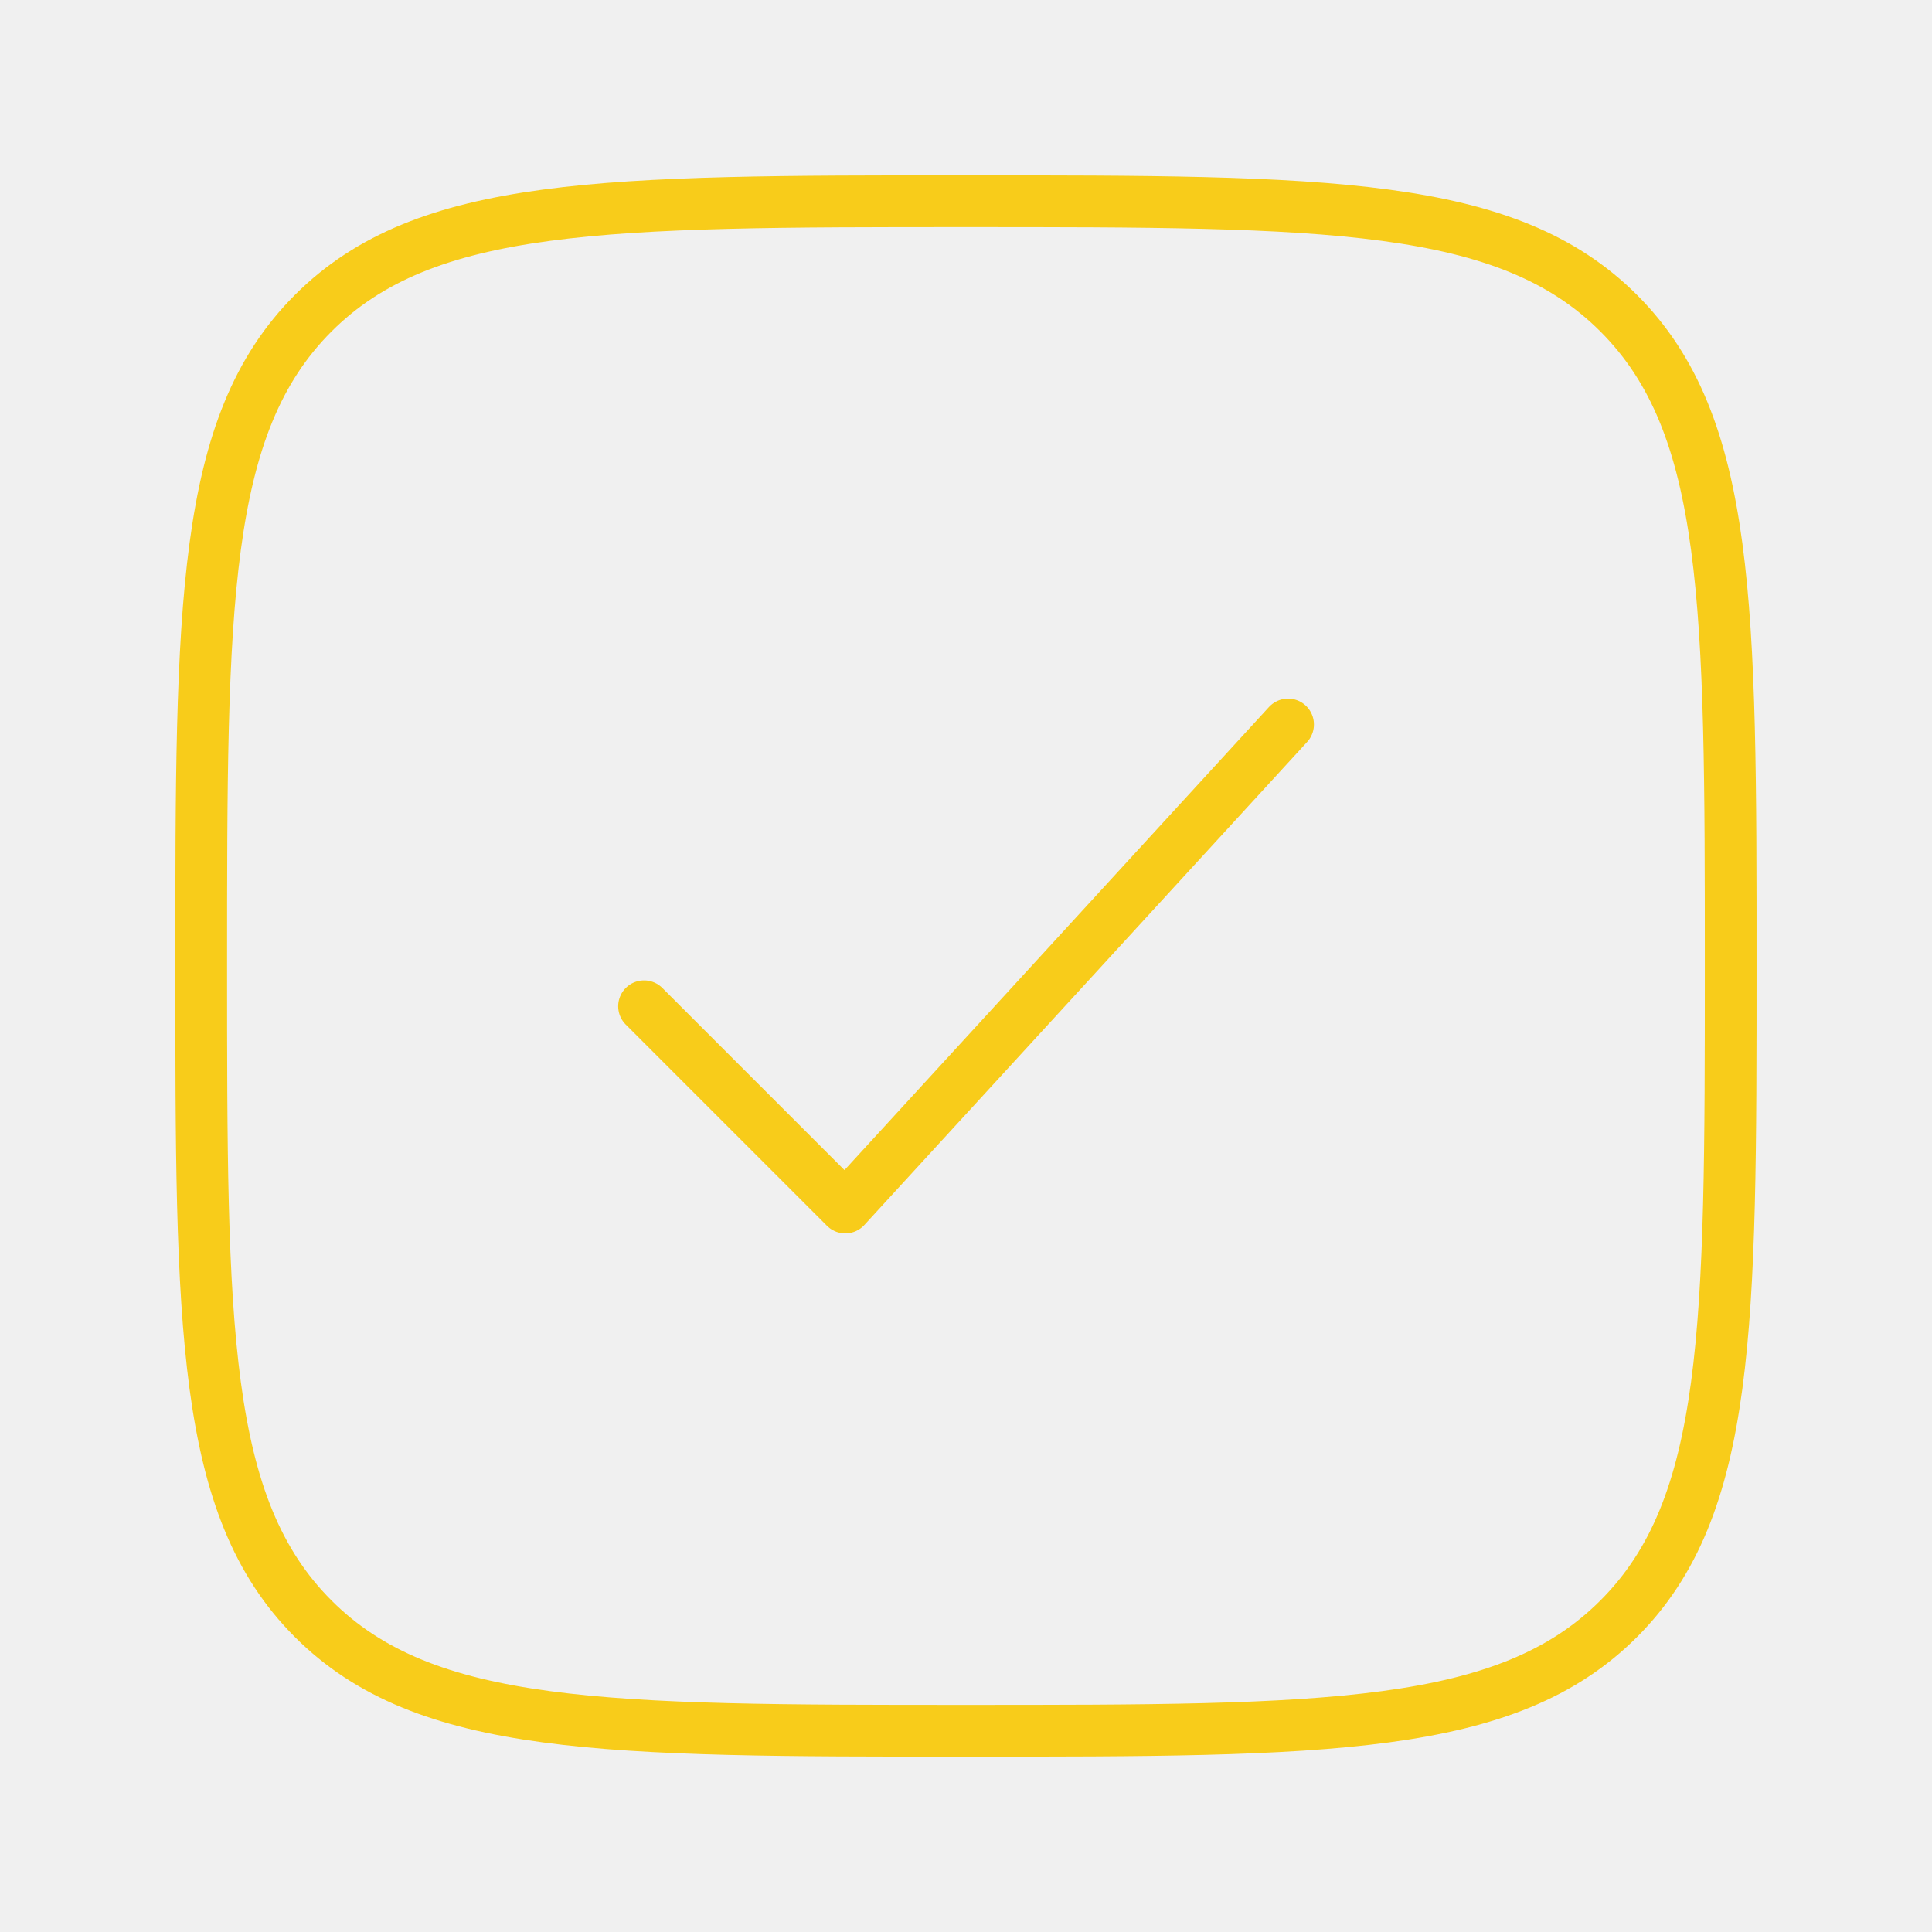
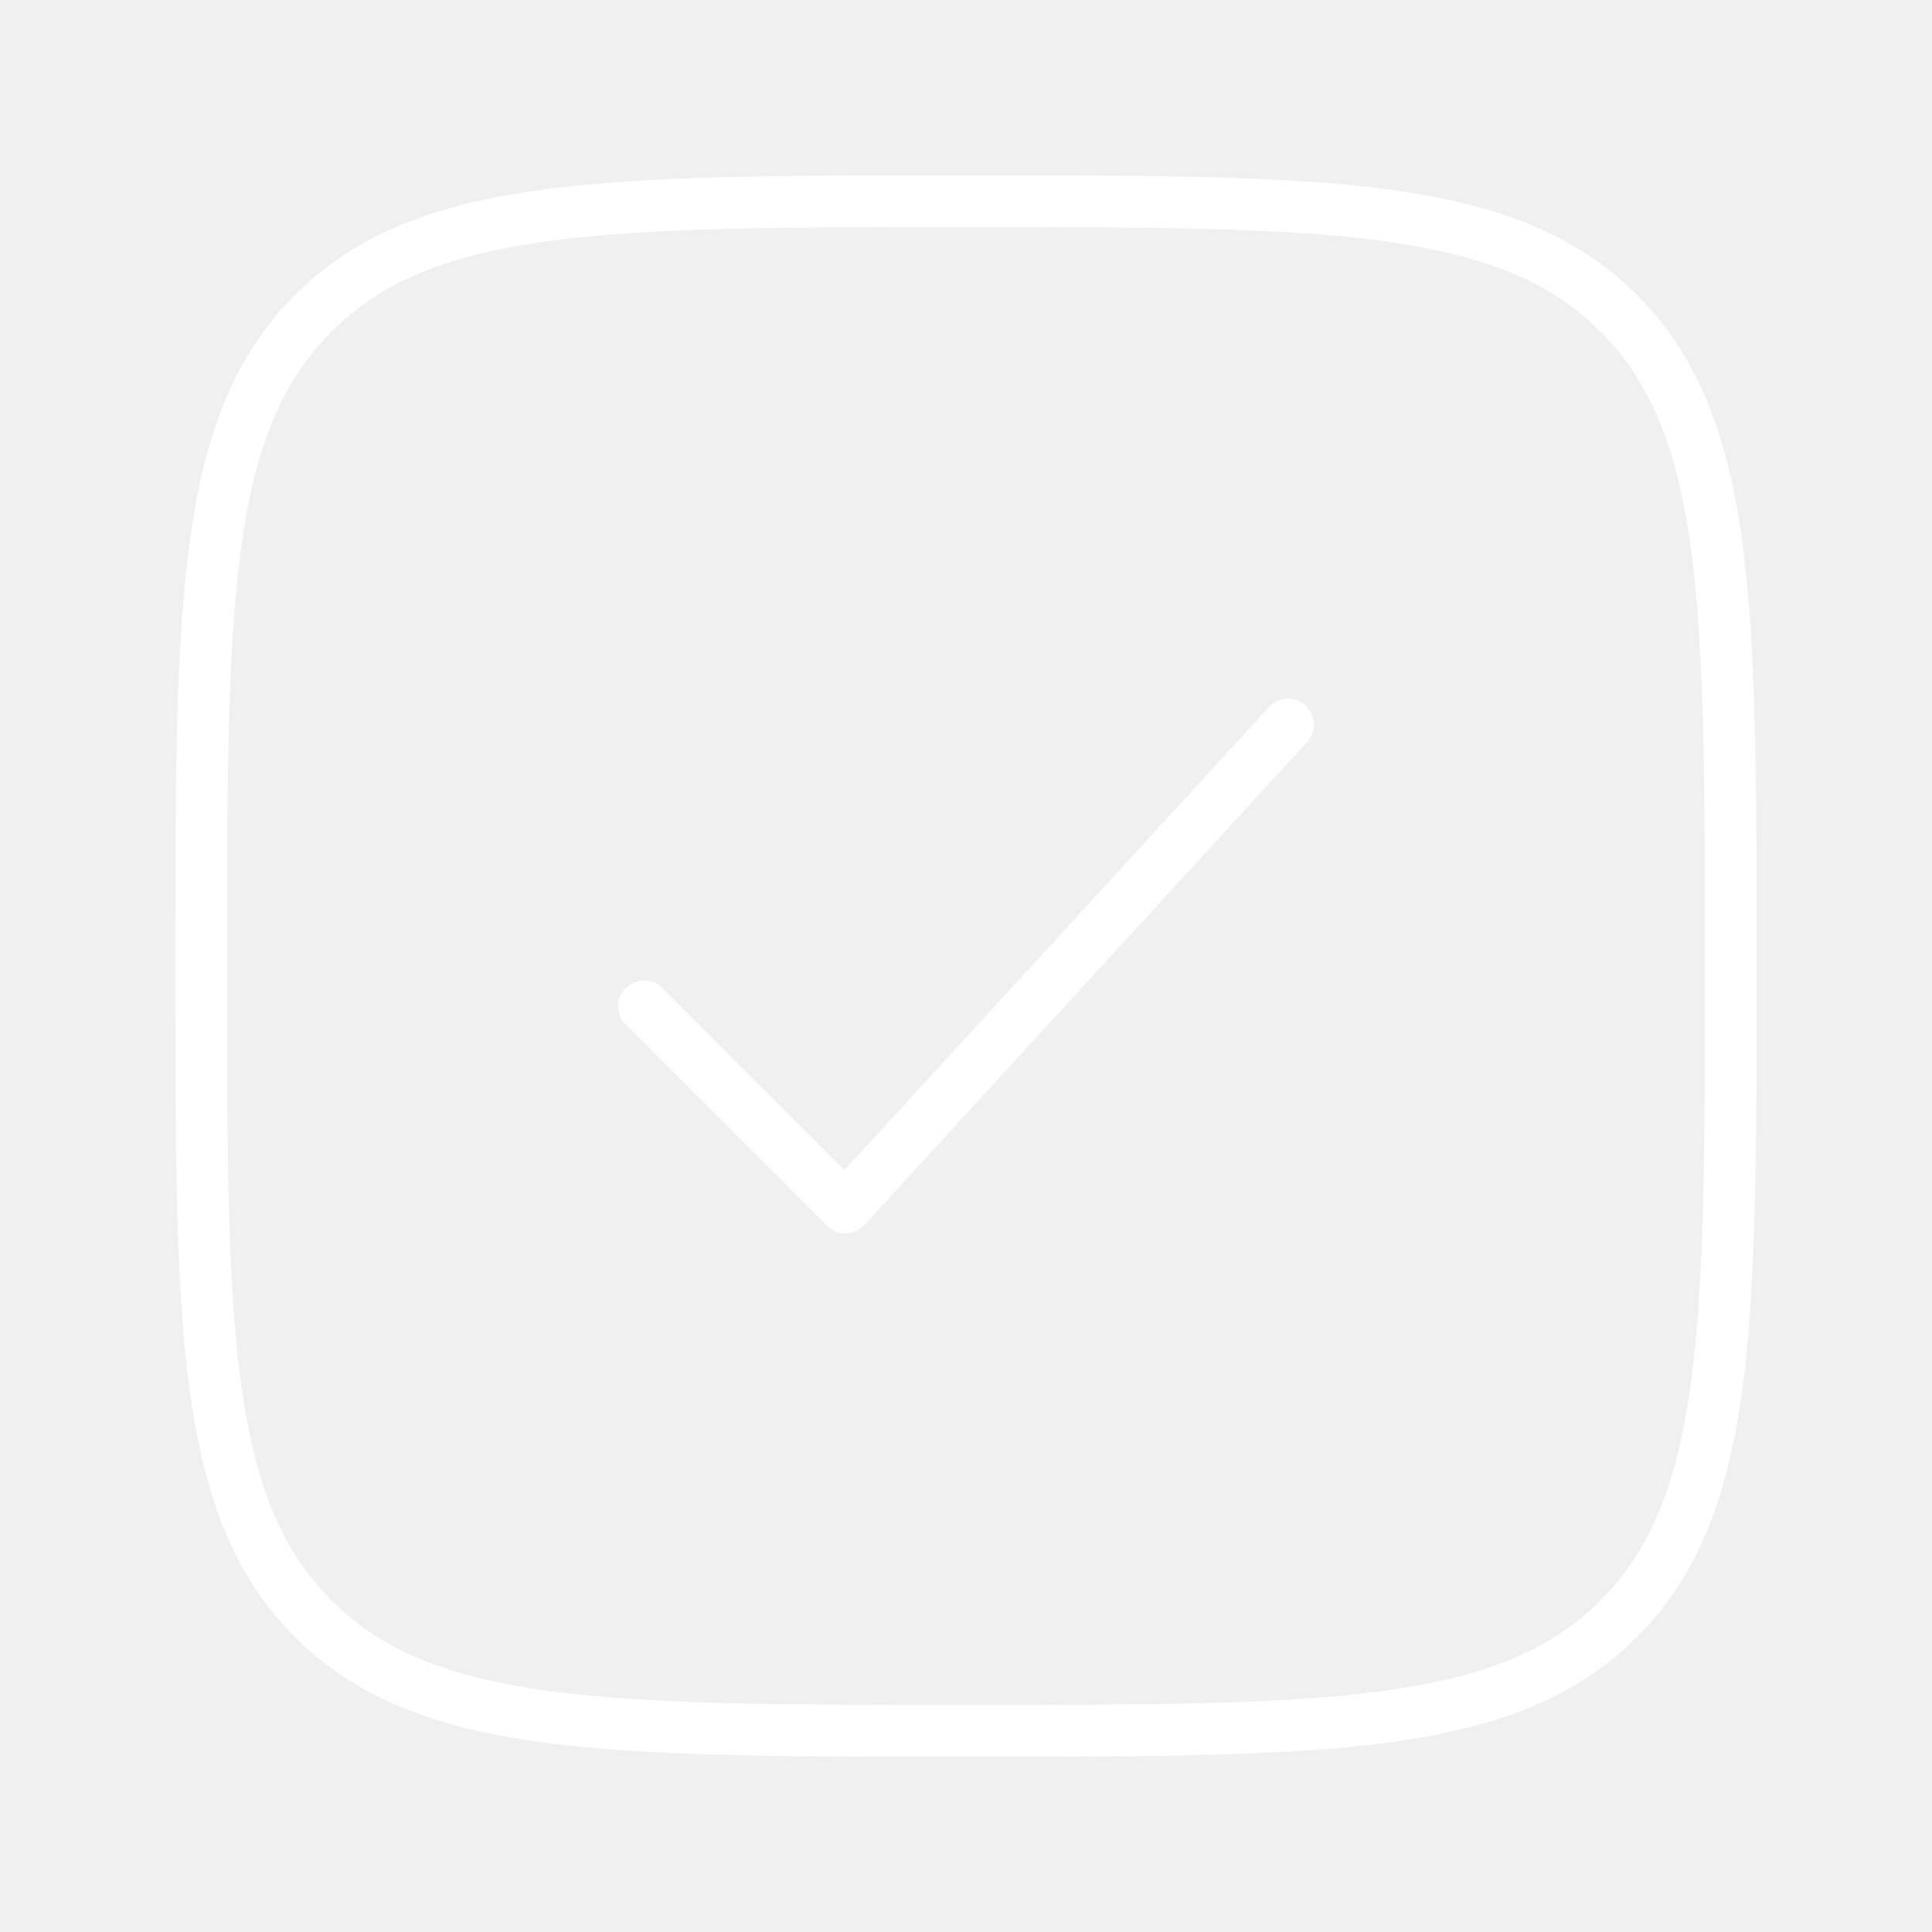
<svg xmlns="http://www.w3.org/2000/svg" width="56" height="56" viewBox="0 0 56 56" fill="none">
-   <path d="M5.832 28C5.832 17.55 5.832 12.326 9.078 9.079C12.325 5.833 17.549 5.833 27.999 5.833C38.448 5.833 43.673 5.833 46.919 9.079C50.165 12.326 50.165 17.55 50.165 28C50.165 38.449 50.165 43.674 46.919 46.92C43.673 50.167 38.448 50.167 27.999 50.167C17.549 50.167 12.325 50.167 9.078 46.92C5.832 43.674 5.832 38.449 5.832 28Z" stroke="#f8cc1a" stroke-width="1.5" />
-   <path d="M18.668 29.167L24.501 35L37.335 21" stroke="#f8cc1a" stroke-width="1.5" stroke-linecap="round" stroke-linejoin="round" />
+   <path d="M5.832 28C5.832 17.55 5.832 12.326 9.078 9.079C12.325 5.833 17.549 5.833 27.999 5.833C38.448 5.833 43.673 5.833 46.919 9.079C50.165 12.326 50.165 17.55 50.165 28C50.165 38.449 50.165 43.674 46.919 46.92C43.673 50.167 38.448 50.167 27.999 50.167C17.549 50.167 12.325 50.167 9.078 46.92C5.832 43.674 5.832 38.449 5.832 28Z" stroke="white" stroke-width="1.5" />
+   <path d="M18.668 29.167L24.501 35L37.335 21" stroke="white" stroke-width="1.5" stroke-linecap="round" stroke-linejoin="round" />
</svg>
